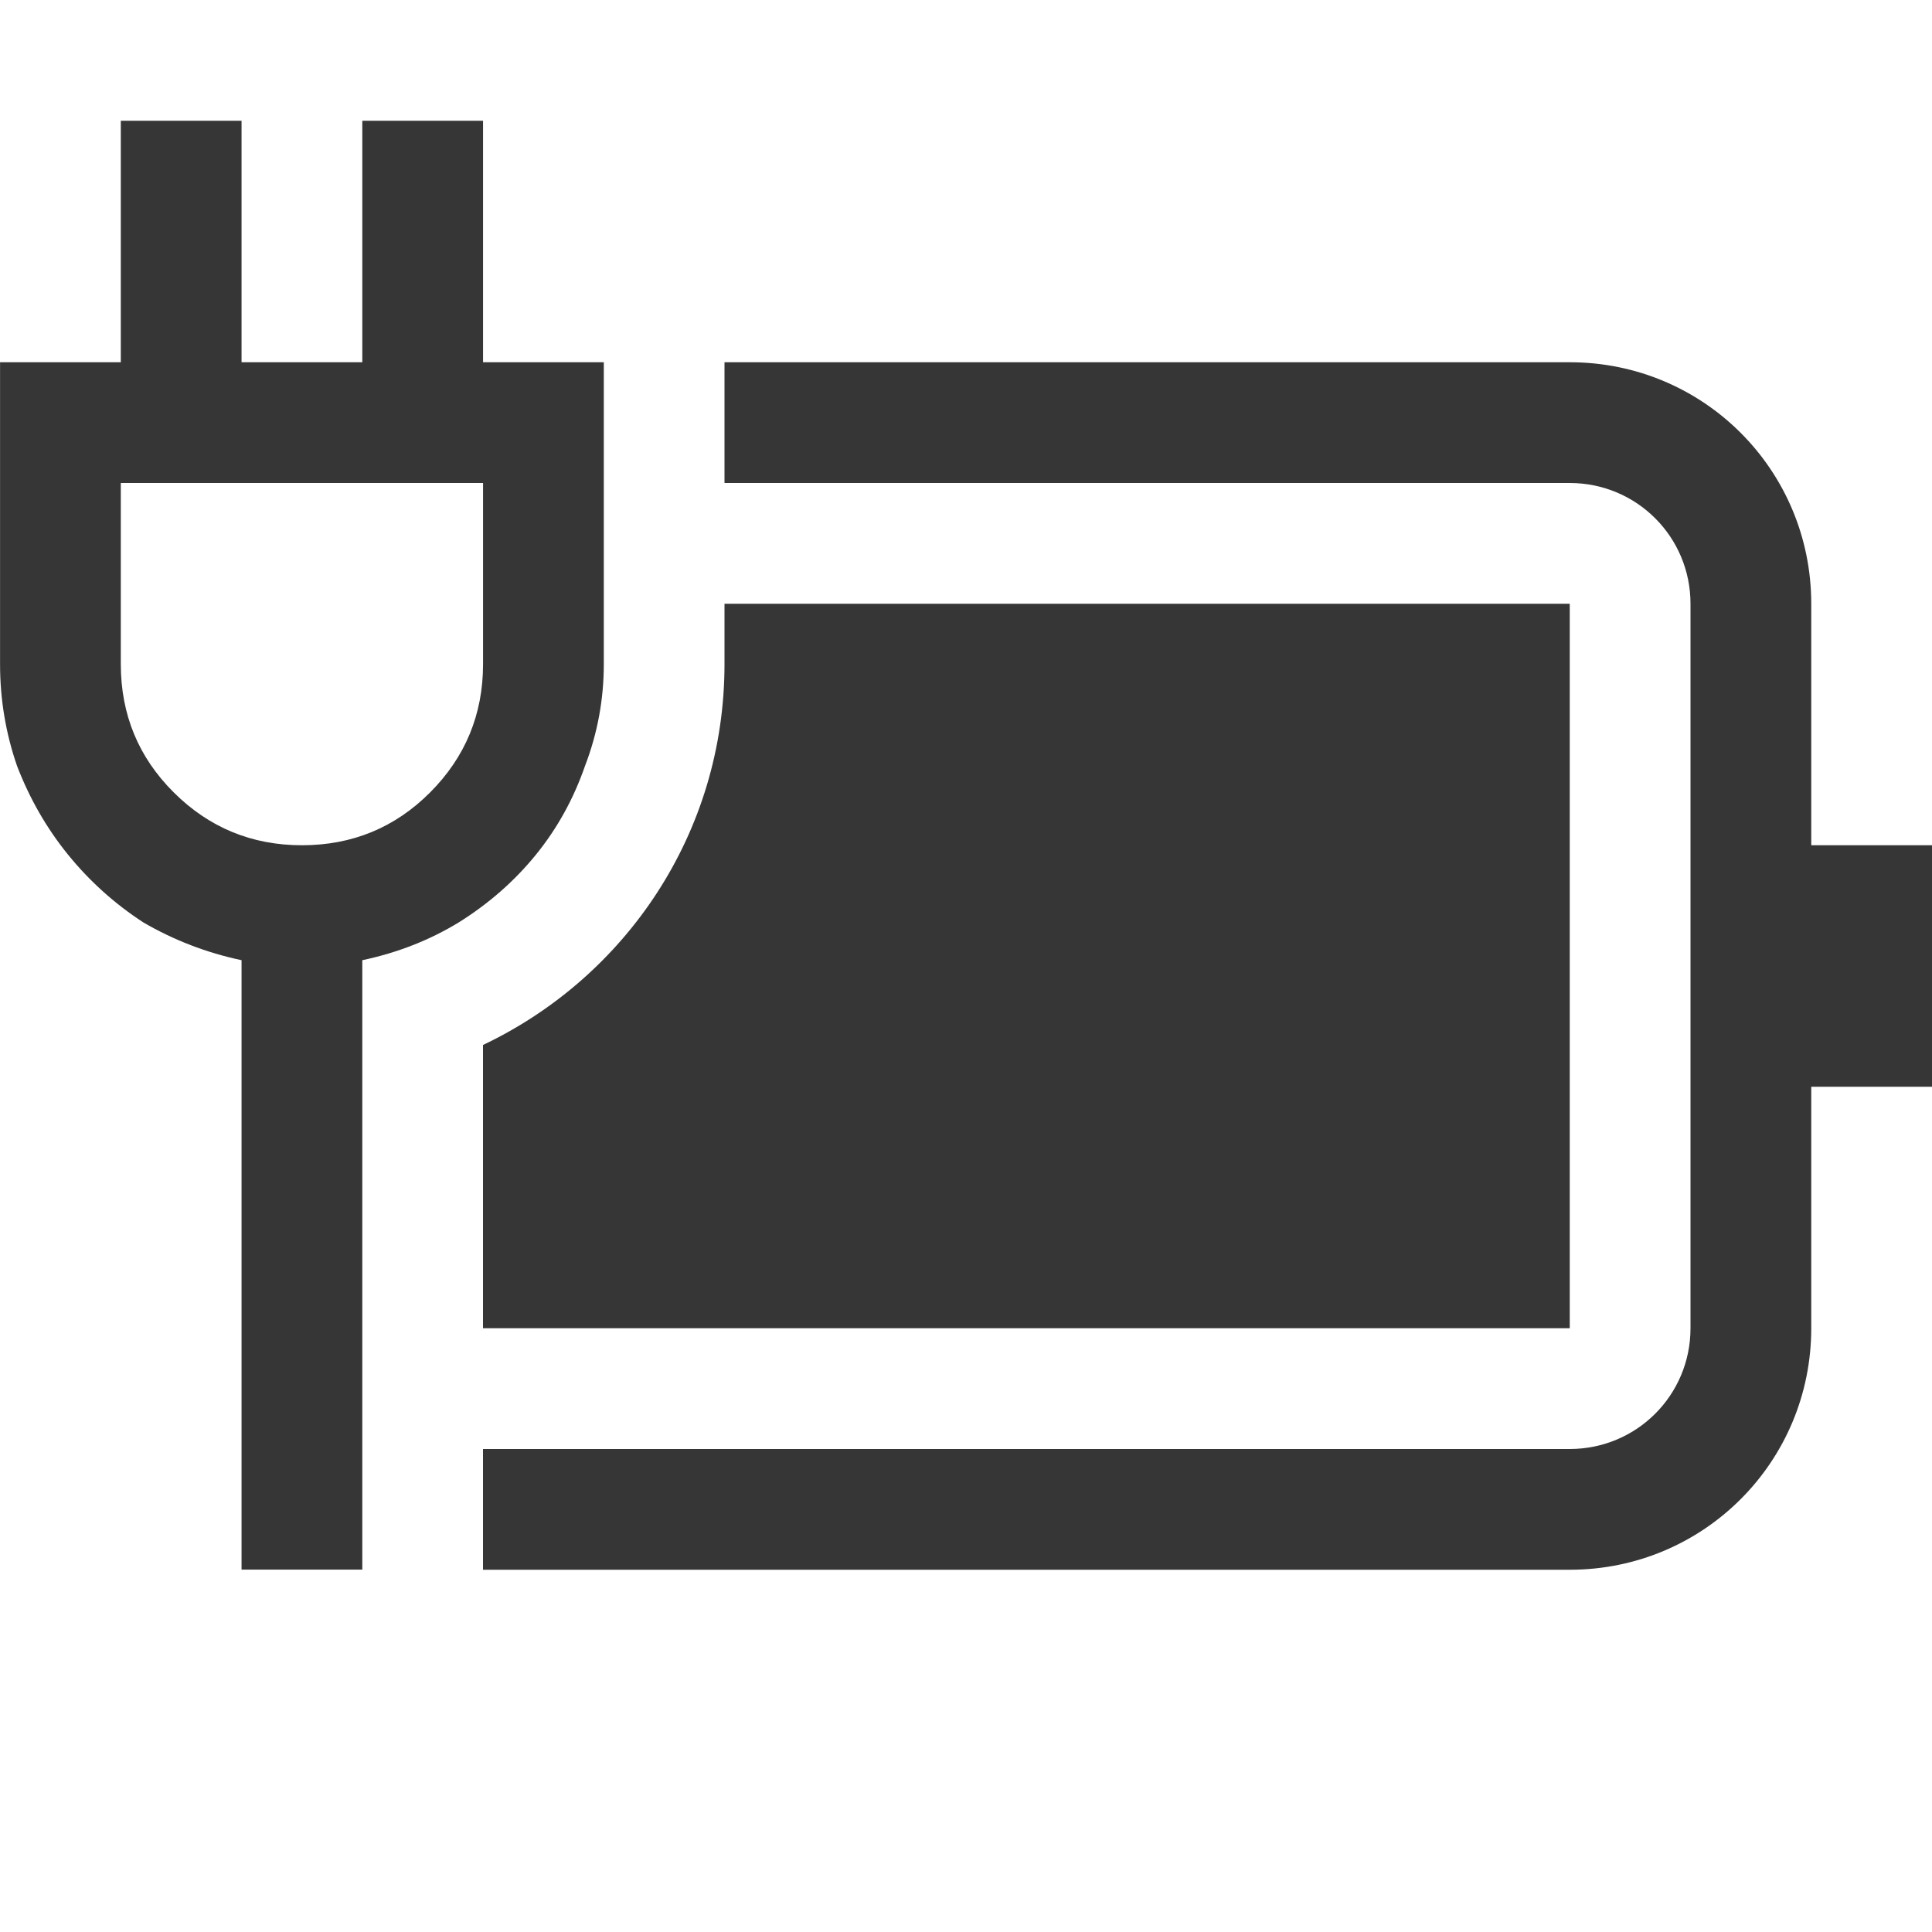
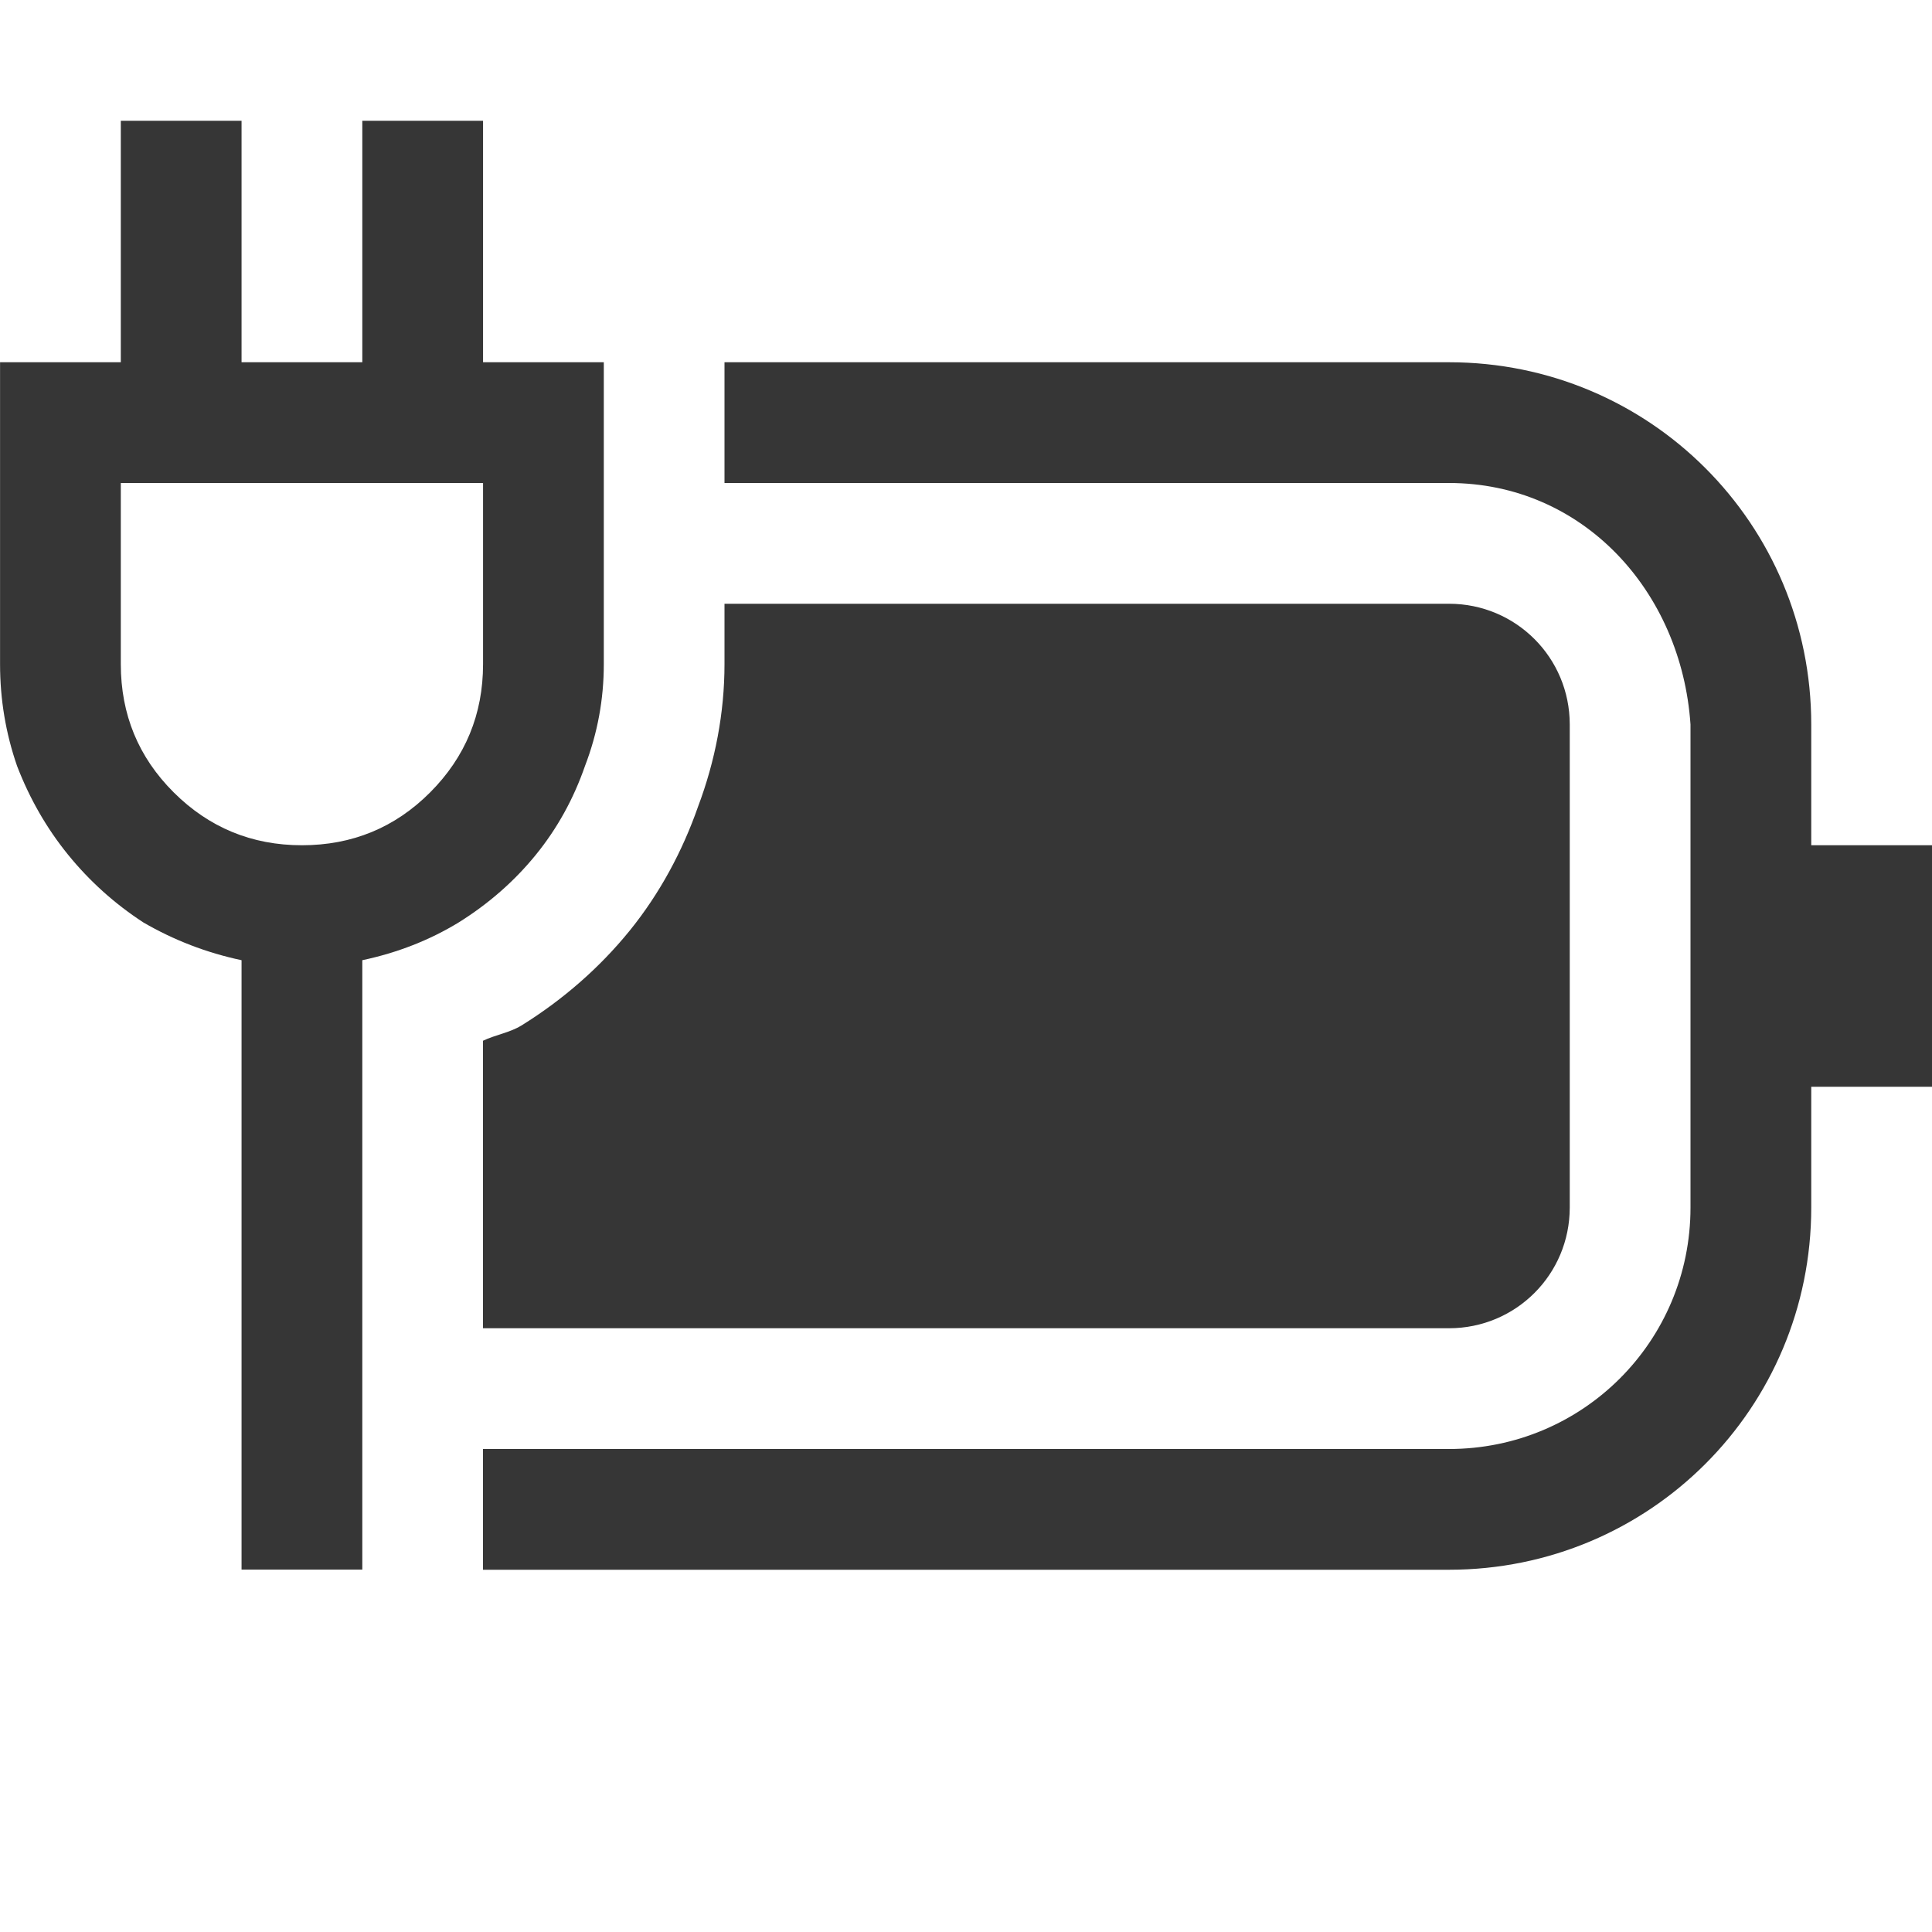
<svg xmlns="http://www.w3.org/2000/svg" width="16" height="16" version="1.1">
-   <path d="m6 3v1h7c0.554 0 1 0.446 1 1v6c0 0.554-0.446 1-1 1h-9v1h9c1.108 0 2-0.892 2-2v-2h1v-2h-1v-2c0-1.108-0.892-2-2-2z" fill="#363636" stroke-linecap="round" stroke-linejoin="round" stroke-width="1.5" style="paint-order:stroke fill markers" />
-   <path d="m6 5v0.5c0 1.399-0.819 2.593-2 3.154v2.346h9v-6h-7z" fill="#363636" stroke-linecap="round" stroke-linejoin="round" stroke-width="1.5" style="paint-order:stroke fill markers" />
+   <path d="m6 5v0.5c0 0.403-0.077 0.803-0.219 1.18-0.13 0.372-0.319 0.722-0.566 1.027-0.249 0.307-0.551 0.57-0.889 0.781l-0.006 0.004-0.004 0.002c-0.097 0.059-0.214 0.076-0.316 0.125v2.381h8c0.554 0 1-0.446 1-1v-4c0-0.554-0.446-1-1-1z" fill="#363636" style="paint-order:stroke fill markers" />
+   <path class="ColorScheme-Text" d="m6 3v1h6c1.108 0 1.925 0.895 2 2v4c0 1.108-0.892 2-2 2h-8v1h8c1.662 0 3-1.338 3-3v-1h1v-2h-1v-1c0-1.662-1.338-3-3-3z" color="#333333" fill="#363636" />
  <g transform="translate(-.069557)" fill="#363636" stroke-linecap="round" stroke-linejoin="round" stroke-width="4" style="paint-order:stroke fill markers" aria-label="">
-     <path d="m5.07 5.5c0 0.292-0.052 0.573-0.156 0.844-0.094 0.271-0.229 0.516-0.406 0.734s-0.391 0.406-0.641 0.562c-0.24 0.146-0.505 0.25-0.797 0.312v5.047h-1v-5.047c-0.292-0.062-0.562-0.167-0.812-0.312-0.24-0.156-0.448-0.344-0.625-0.562s-0.318-0.464-0.422-0.734c-0.094-0.271-0.141-0.552-0.141-0.844v-2.5h1v-2h1v2h1v-2h1v2h1zm-4 0c0 0.417 0.146 0.771 0.438 1.062s0.646 0.438 1.062 0.438 0.771-0.146 1.062-0.438 0.438-0.646 0.438-1.062v-1.5h-3z" fill="#363636" stroke-width="4" />
+     <path d="m5.07 5.5c0 0.292-0.052 0.573-0.156 0.844-0.094 0.271-0.229 0.516-0.406 0.734s-0.391 0.406-0.641 0.562c-0.24 0.146-0.505 0.25-0.797 0.312v5.047h-1v-5.047c-0.292-0.062-0.562-0.167-0.812-0.312-0.24-0.156-0.448-0.344-0.625-0.562s-0.318-0.464-0.422-0.734c-0.094-0.271-0.141-0.552-0.141-0.844v-2.5h1v-2h1v2h1v-2h1v2h1zm-4 0c0 0.417 0.146 0.771 0.438 1.062s0.646 0.438 1.062 0.438 0.771-0.146 1.062-0.438 0.438-0.646 0.438-1.062v-1.5h-3z" color="#000000" fill="#363636" stroke-linecap="round" stroke-width="2" style="-inkscape-stroke:none" />
  </g>
</svg>
